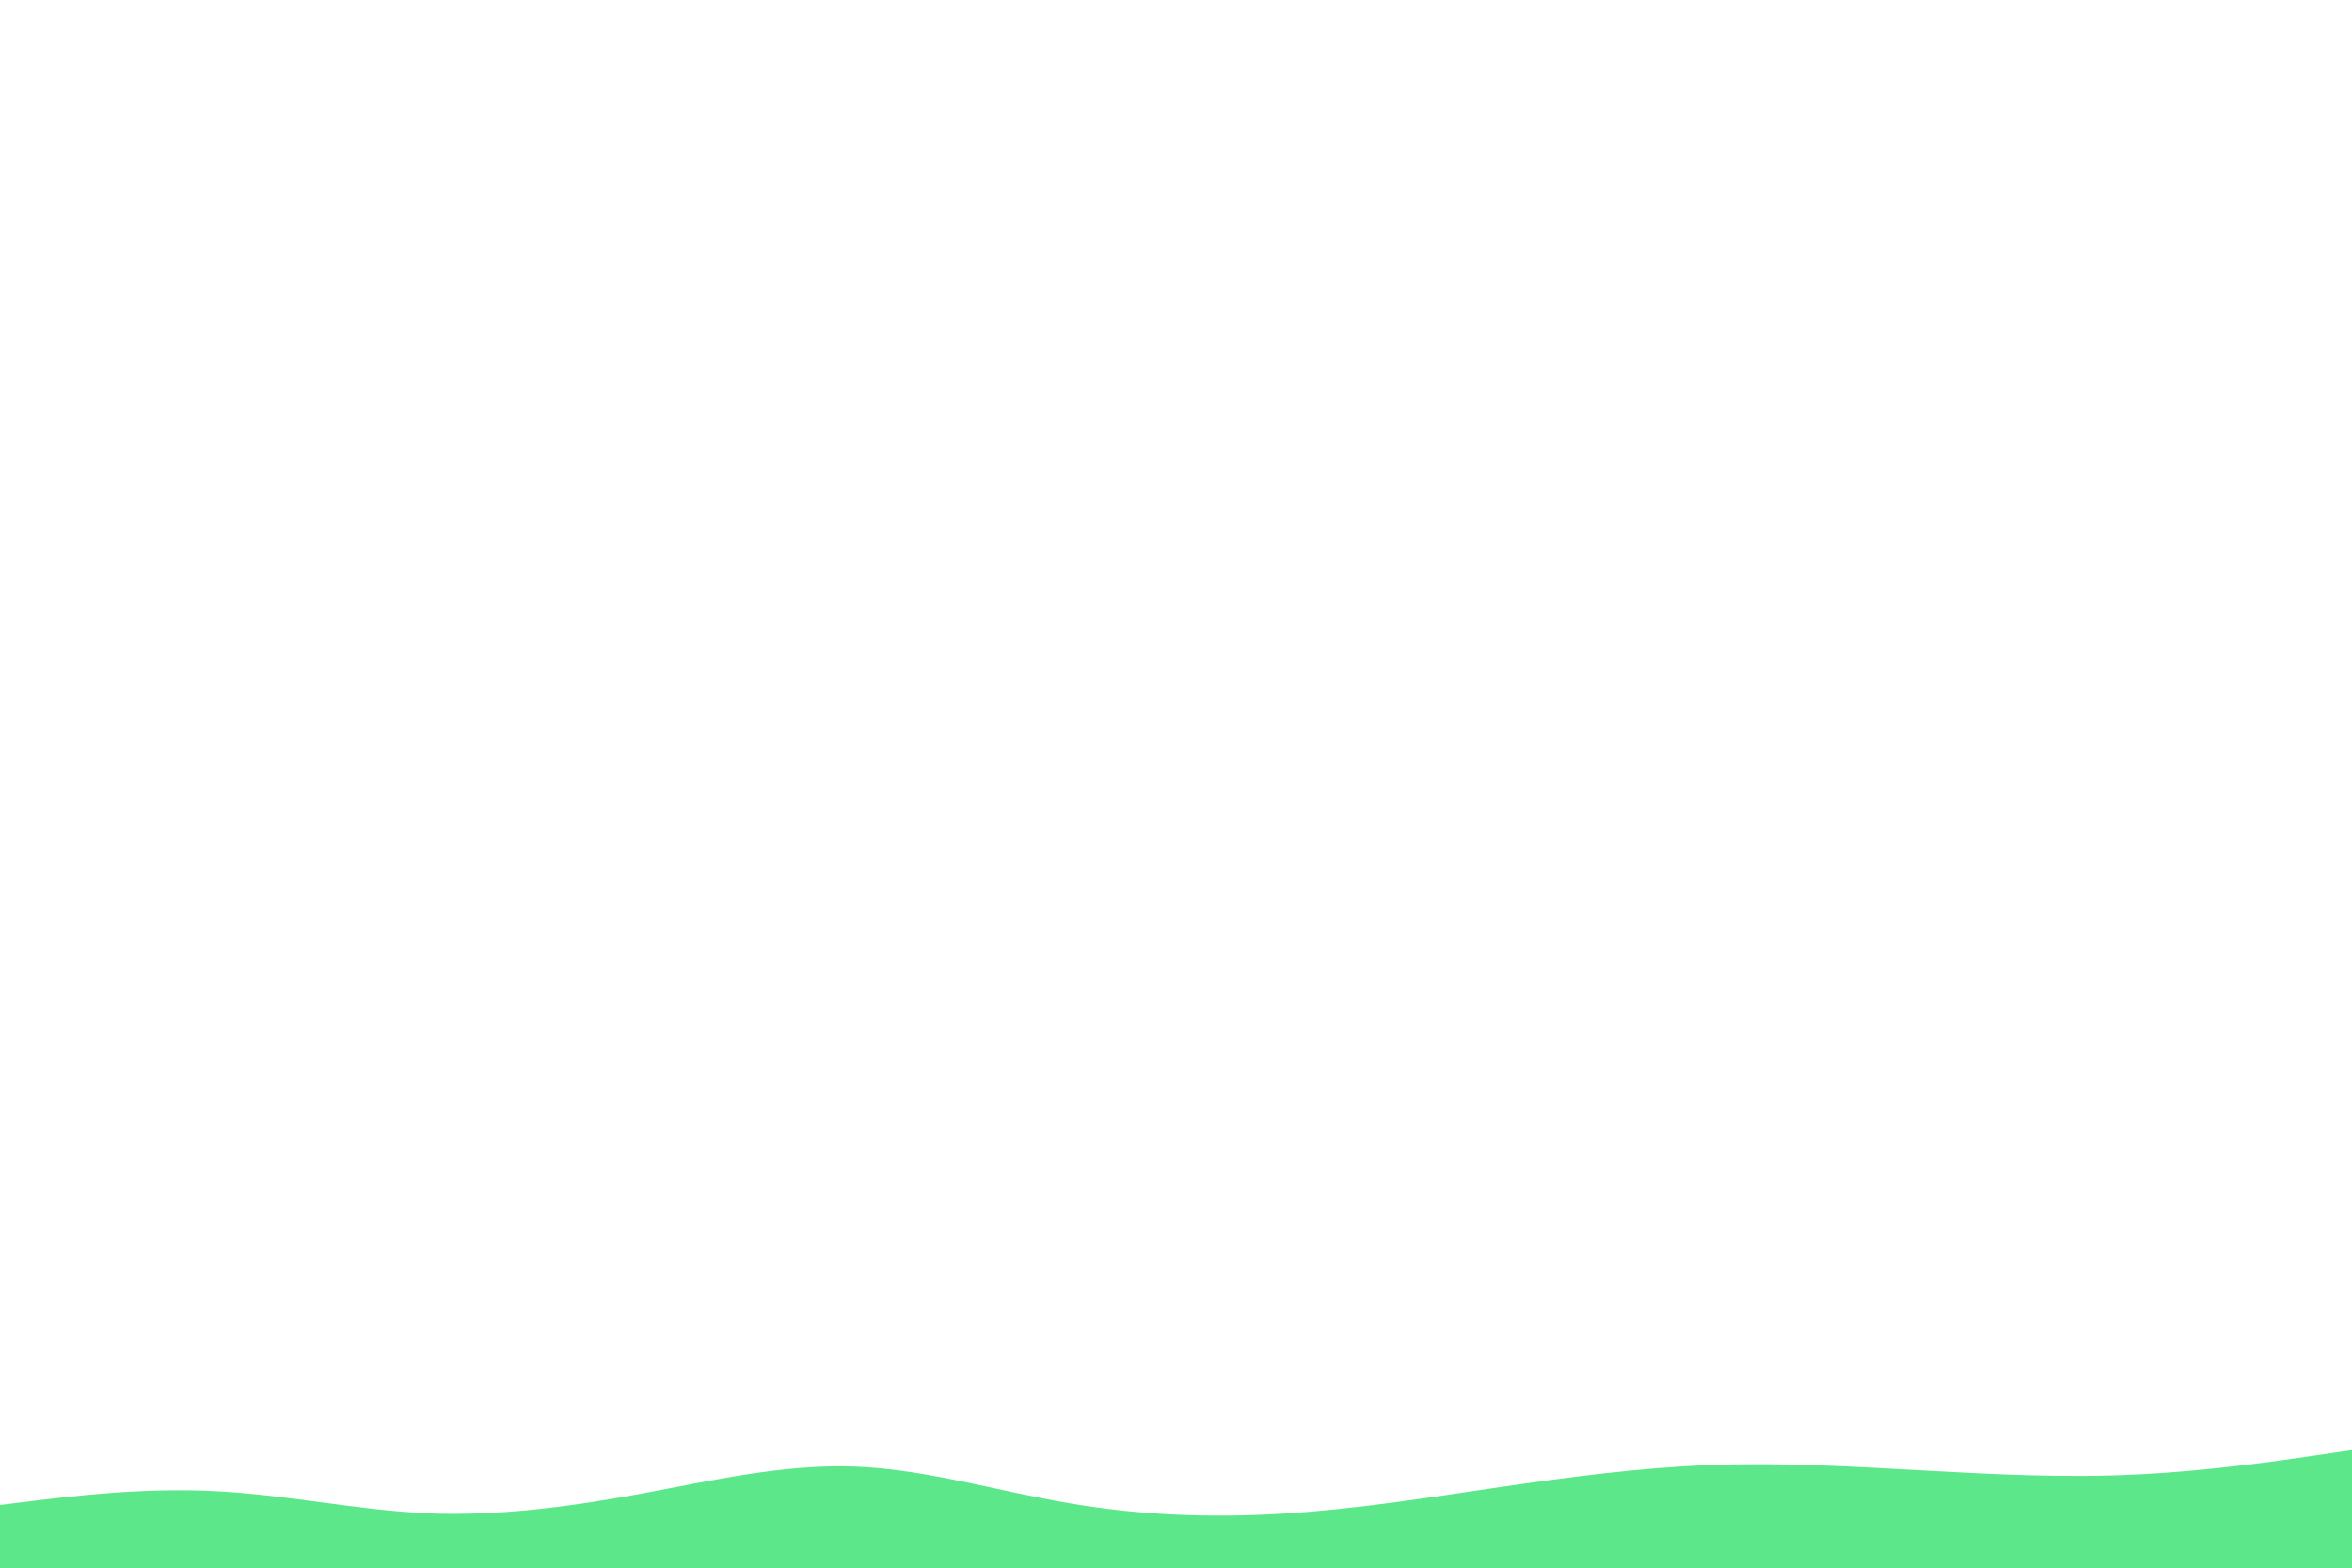
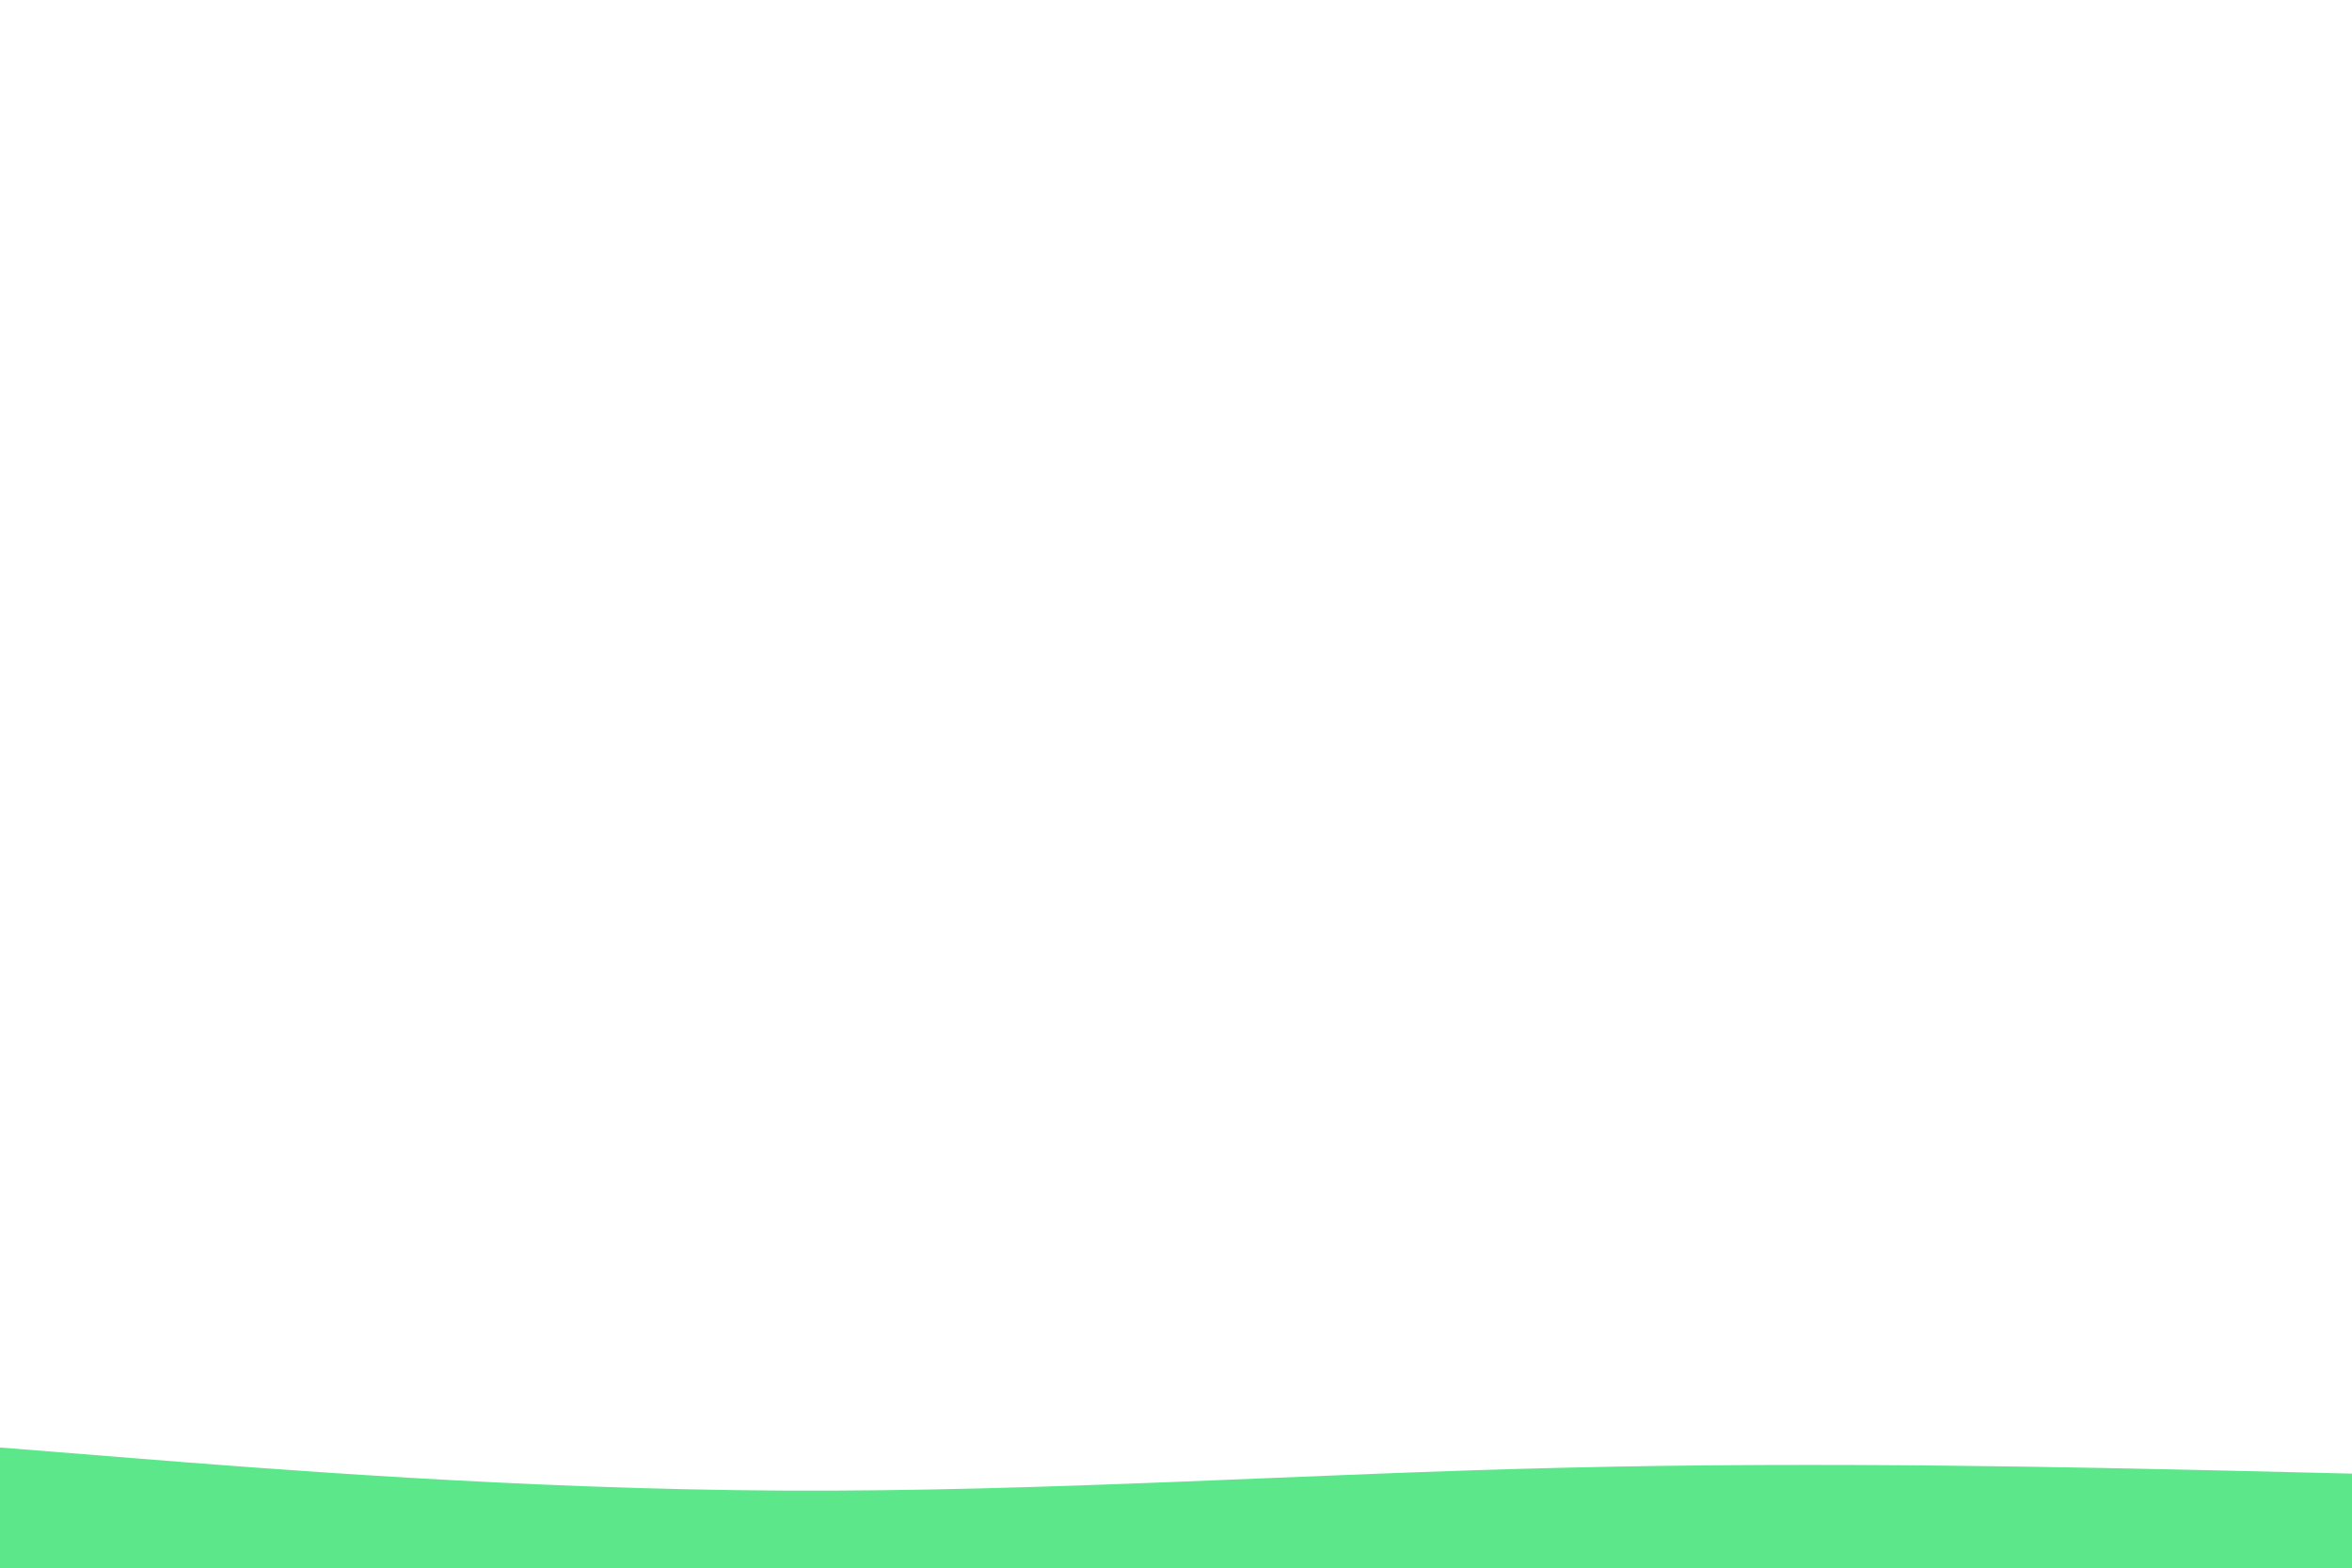
<svg xmlns="http://www.w3.org/2000/svg" id="visual" viewBox="0 0 900 600" width="900" height="600" version="1.1">
-   <path d="M0 576L13.7 574.3C27.3 572.7 54.7 569.3 82 570.7C109.3 572 136.7 578 163.8 579.2C191 580.3 218 576.7 245.2 571.7C272.3 566.7 299.7 560.3 327 561.3C354.3 562.3 381.7 570.7 409 575.3C436.3 580 463.7 581 491 579.3C518.3 577.7 545.7 573.3 573 569.3C600.3 565.3 627.7 561.7 654.8 560.7C682 559.7 709 561.3 736.2 562.8C763.3 564.3 790.7 565.7 818 564.3C845.3 563 872.7 559 886.3 557L900 555L900 601L886.3 601C872.7 601 845.3 601 818 601C790.7 601 763.3 601 736.2 601C709 601 682 601 654.8 601C627.7 601 600.3 601 573 601C545.7 601 518.3 601 491 601C463.7 601 436.3 601 409 601C381.7 601 354.3 601 327 601C299.7 601 272.3 601 245.2 601C218 601 191 601 163.8 601C136.7 601 109.3 601 82 601C54.7 601 27.3 601 13.7 601L0 601Z" fill="#5be78a" stroke-linecap="round" stroke-linejoin="miter" />
+   <path d="M0 554L50 558C100 562 200 570 300 570.5C400 571 500 564 600 561.7C700 559.3 800 561.7 850 562.8L900 564L900 601L850 601C800 601 700 601 600 601C500 601 400 601 300 601C200 601 100 601 50 601L0 601Z" fill="#5be78a" stroke-linecap="round" stroke-linejoin="miter" />
</svg>
